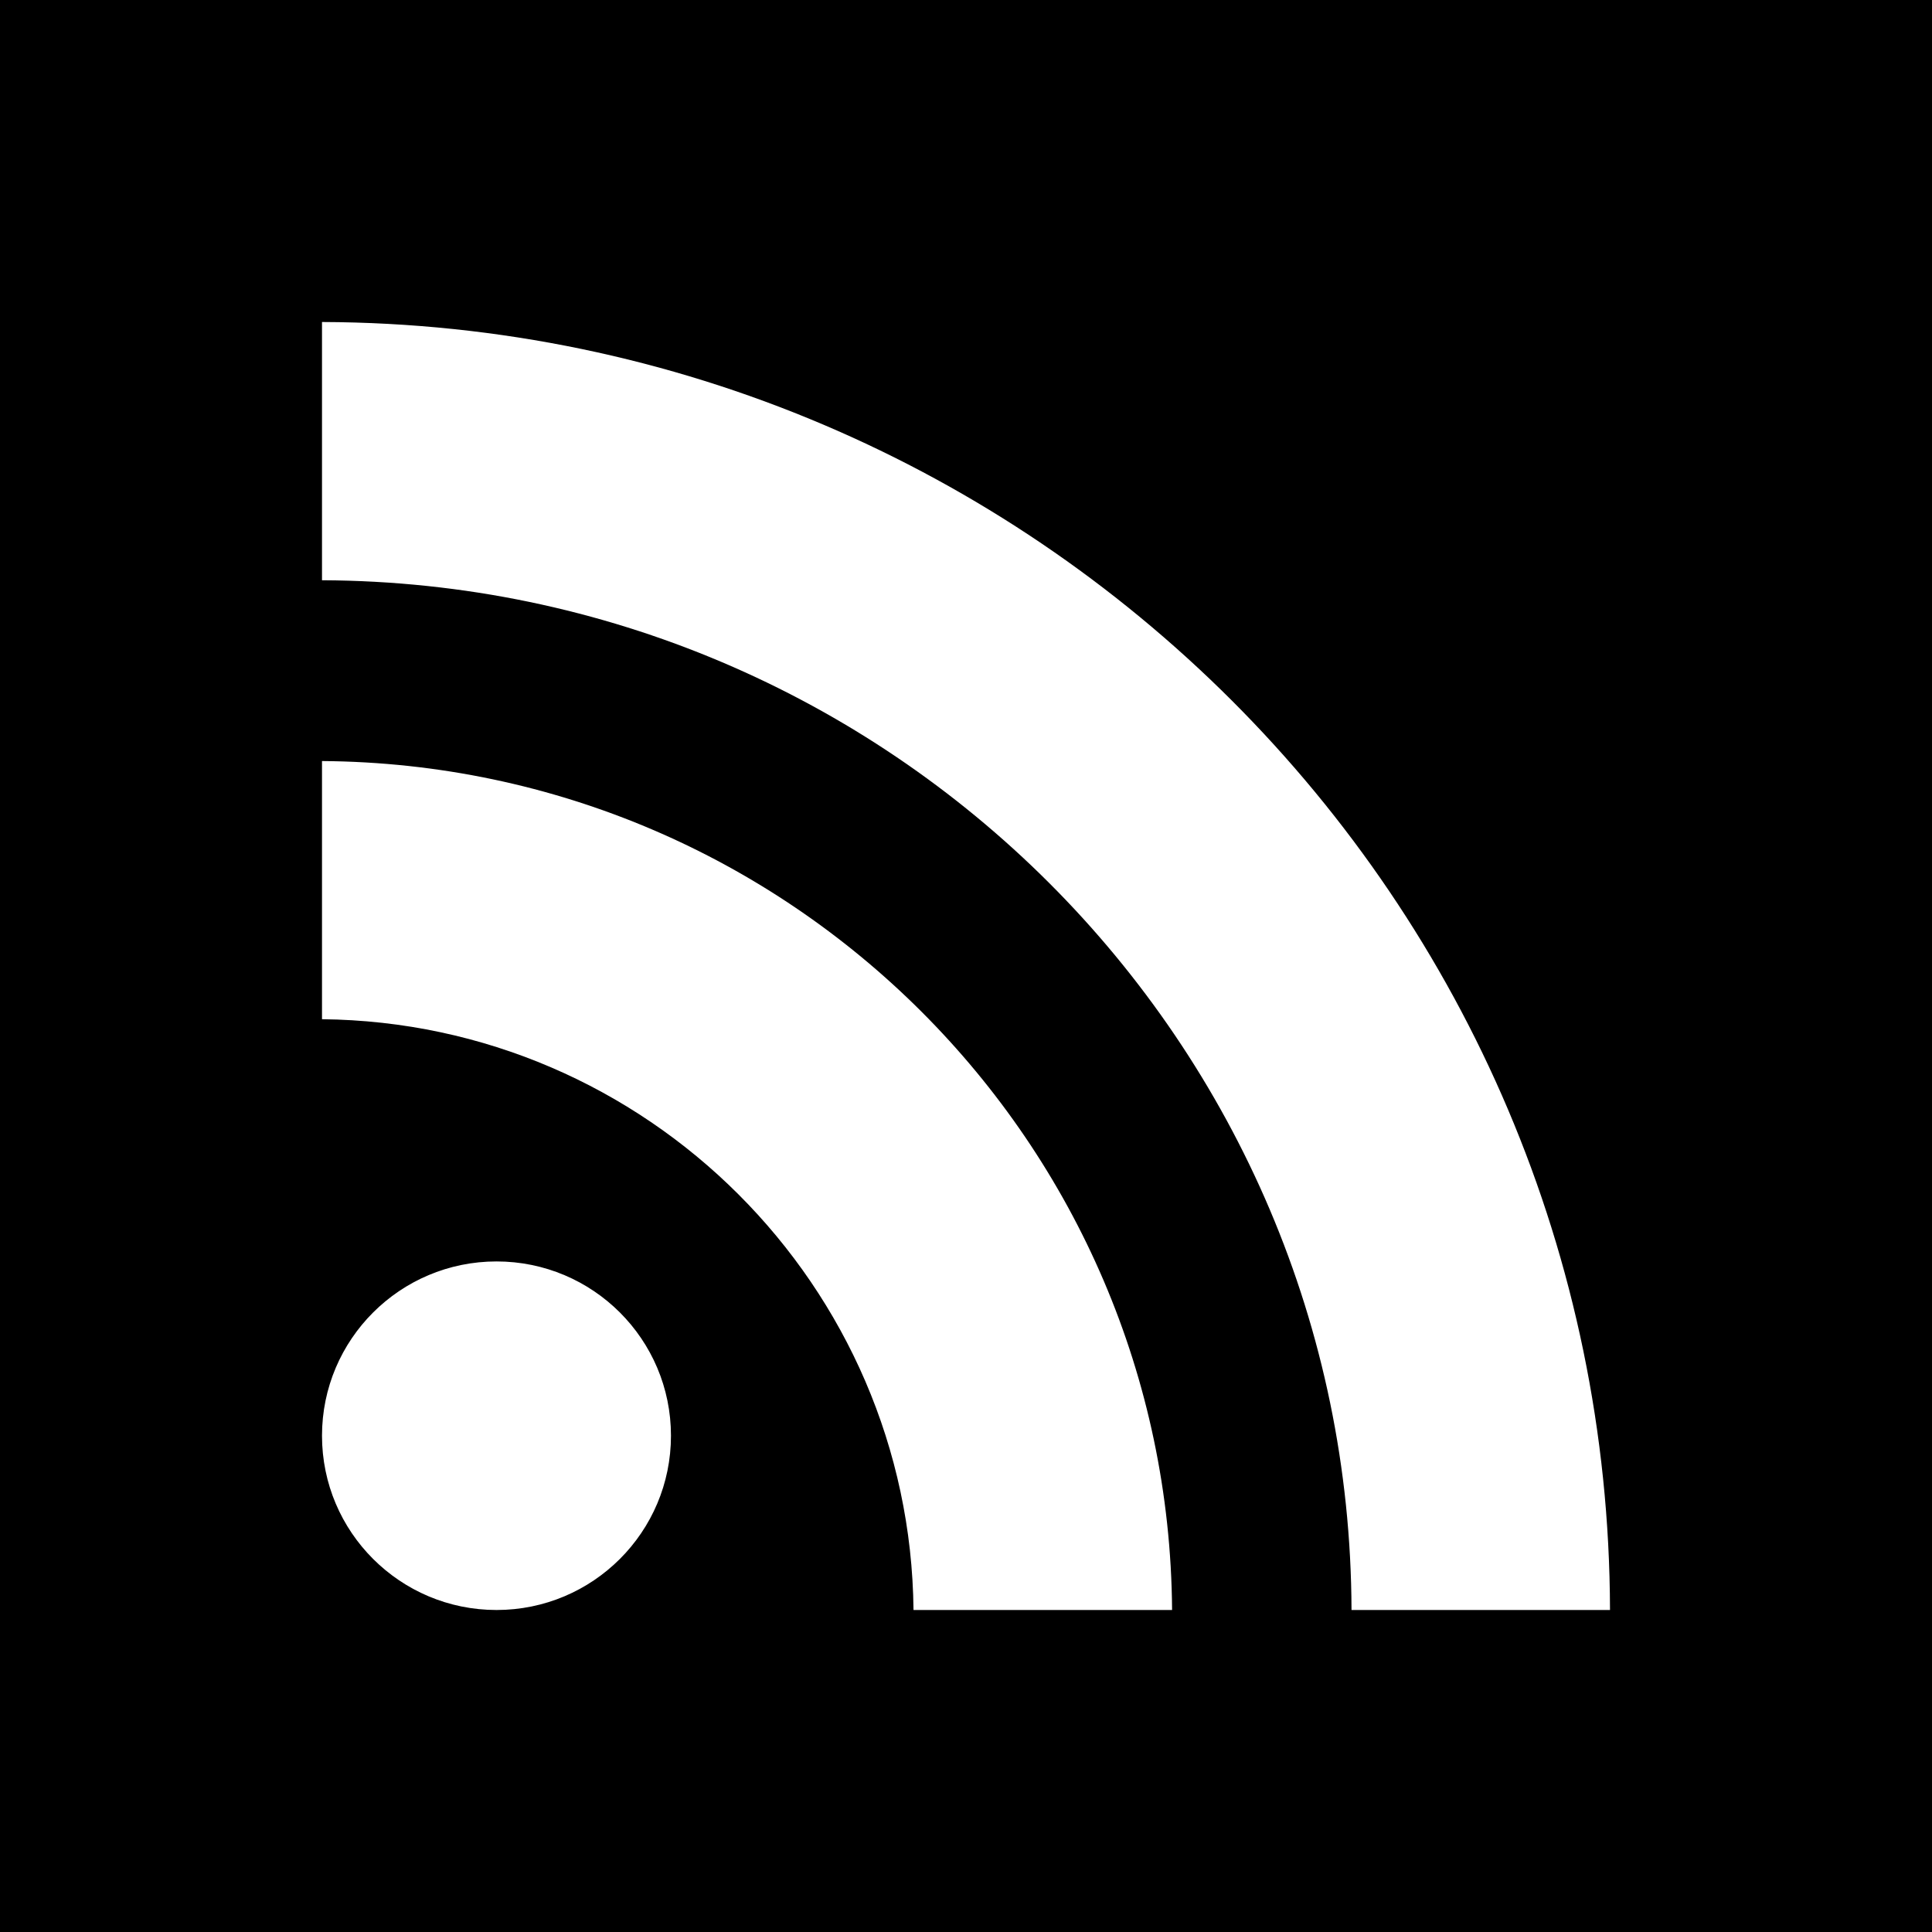
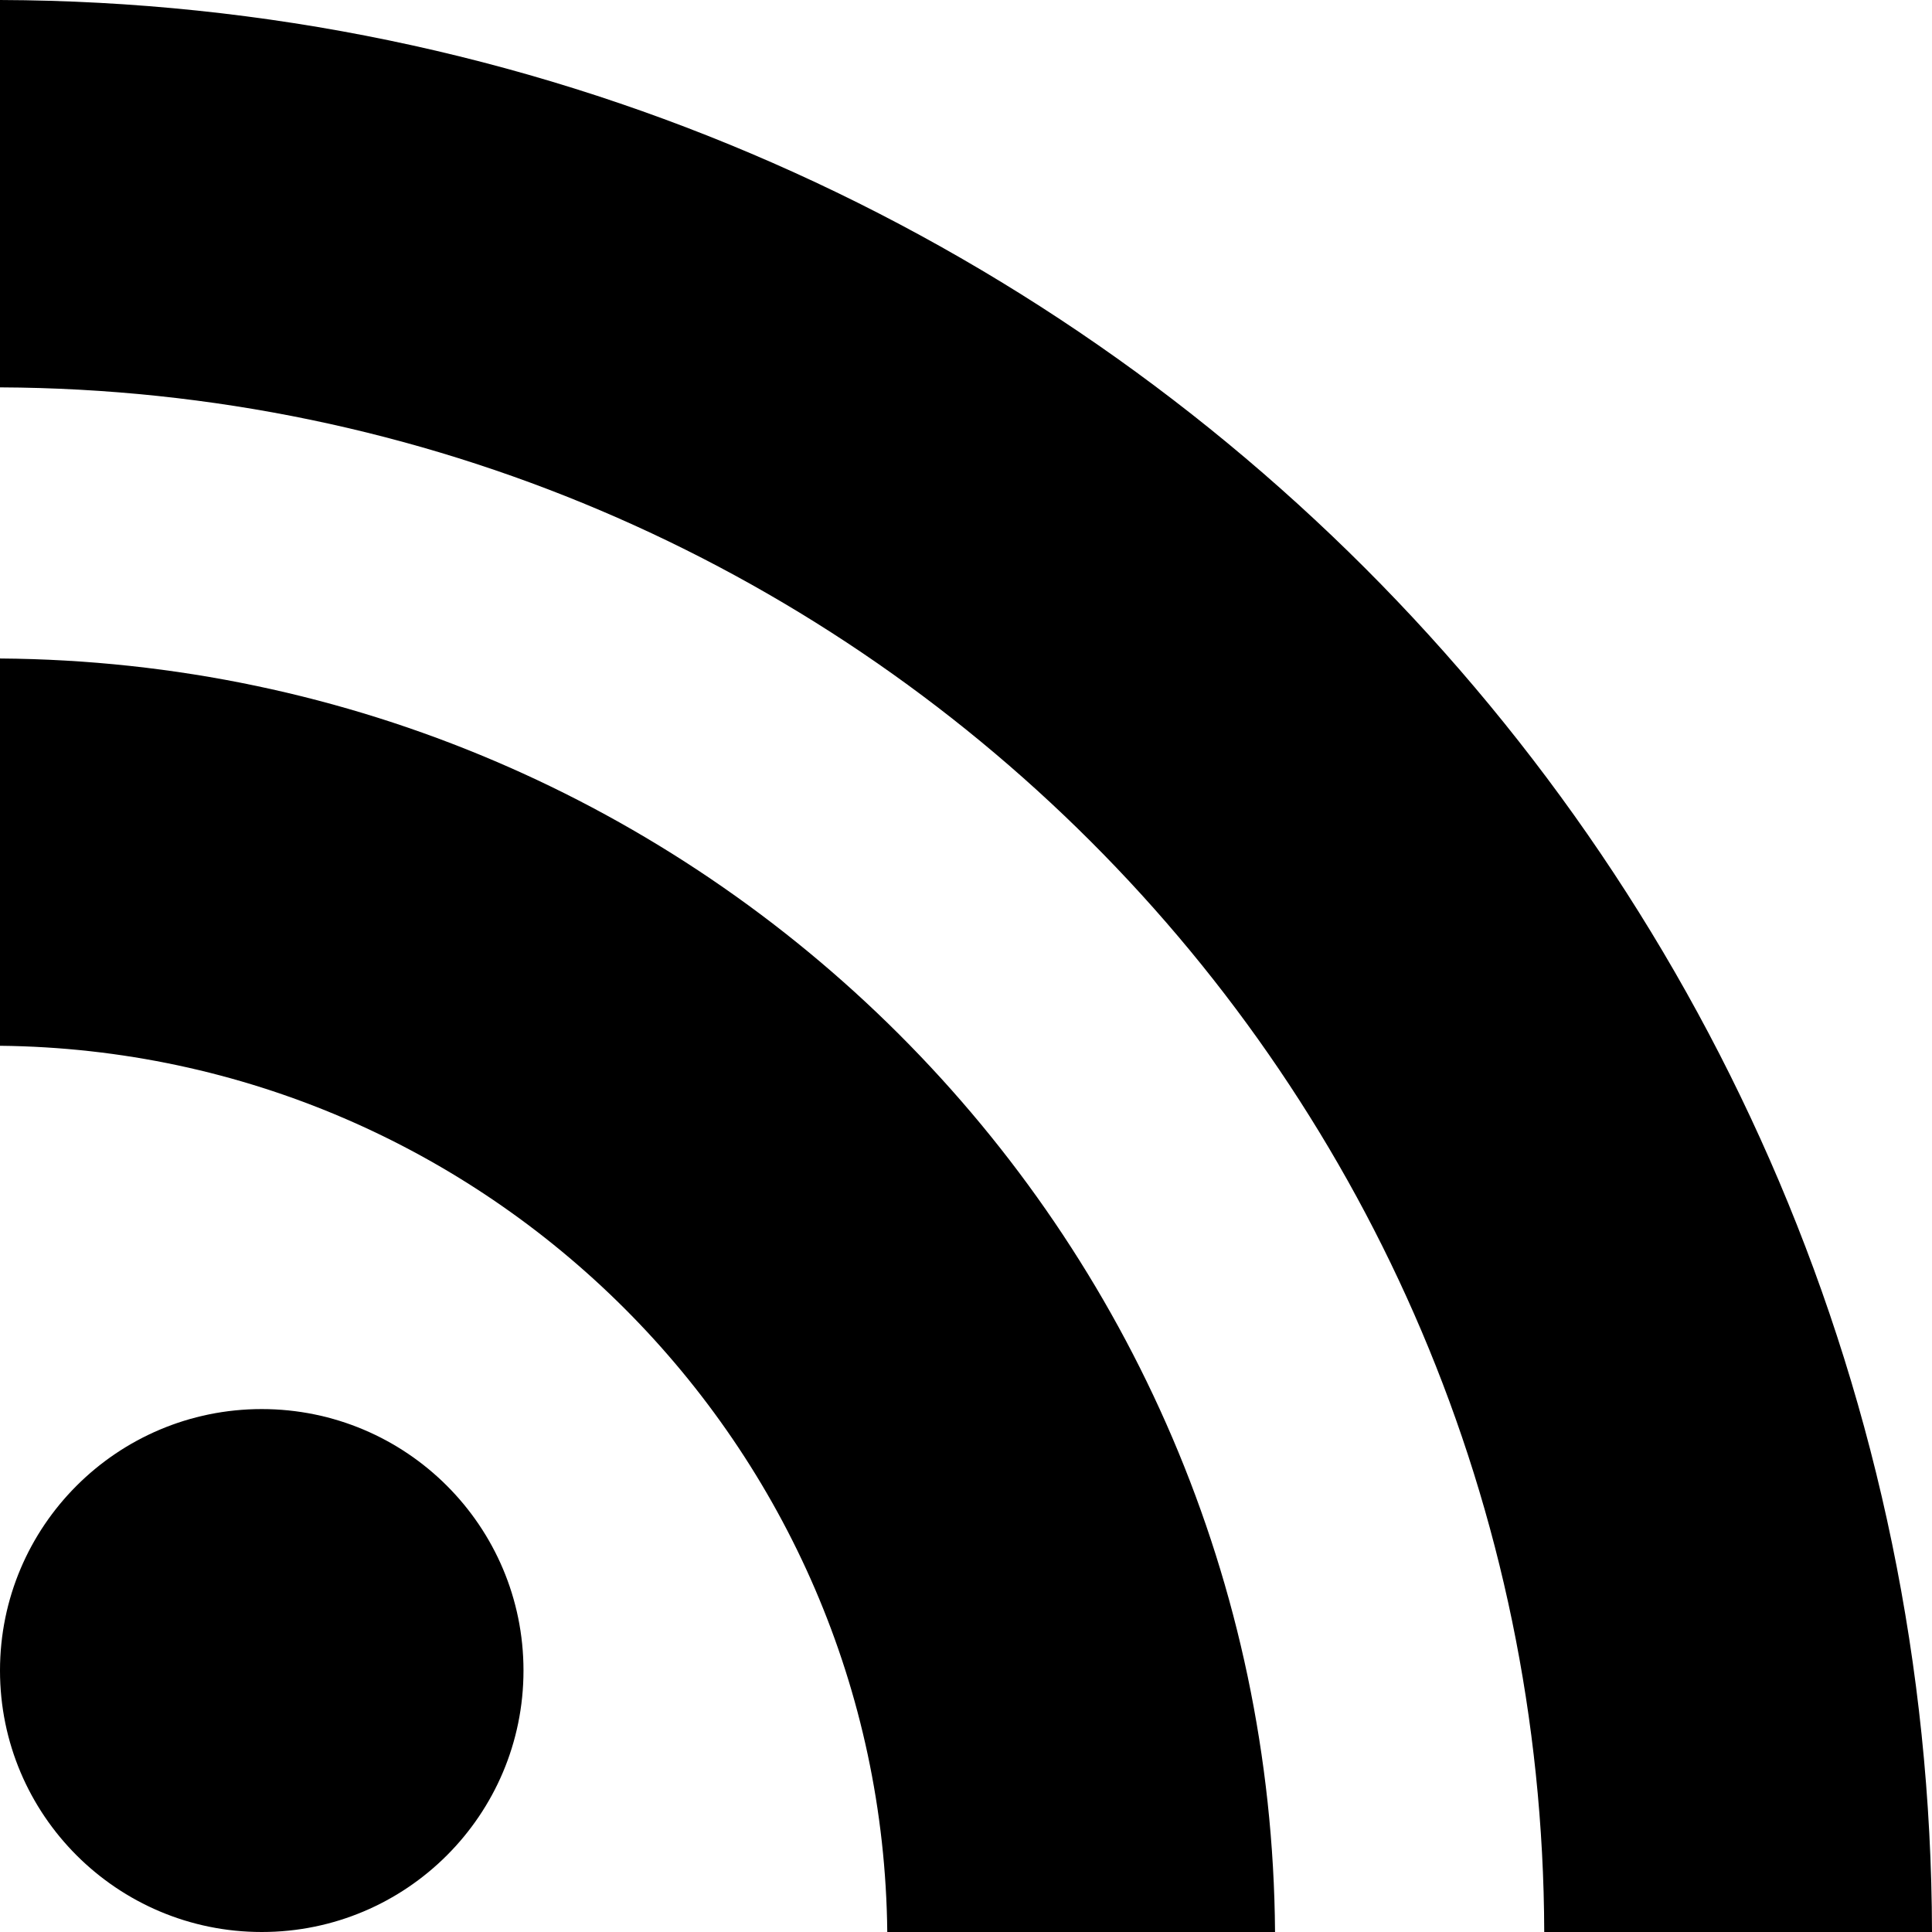
<svg xmlns="http://www.w3.org/2000/svg" width="24" height="24" viewBox="0 0 24 24">
-   <path d="M0 0v24h24v-24h-24zm6.168 20c-1.197 0-2.168-.969-2.168-2.165s.971-2.165 2.168-2.165 2.167.969 2.167 2.165-.97 2.165-2.167 2.165zm5.18 0c-.041-4.029-3.314-7.298-7.348-7.339v-3.207c5.814.041 10.518 4.739 10.56 10.546h-3.212zm5.441 0c-.021-7.063-5.736-12.761-12.789-12.792v-3.208c8.83.031 15.98 7.179 16 16h-3.211z" />
+   <path d="M6.503 20.752c0 1.794-1.456 3.248-3.251 3.248-1.796 0-3.252-1.454-3.252-3.248 0-1.794 1.456-3.248 3.252-3.248 1.795.001 3.251 1.454 3.251 3.248zm-6.503-12.572v4.811c6.05.062 10.96 4.966 11.022 11.009h4.817c-.062-8.71-7.118-15.758-15.839-15.82zm0-3.368c10.58.046 19.152 8.594 19.183 19.188h4.817c-.03-13.231-10.755-23.954-24-24v4.812z" />
</svg>
